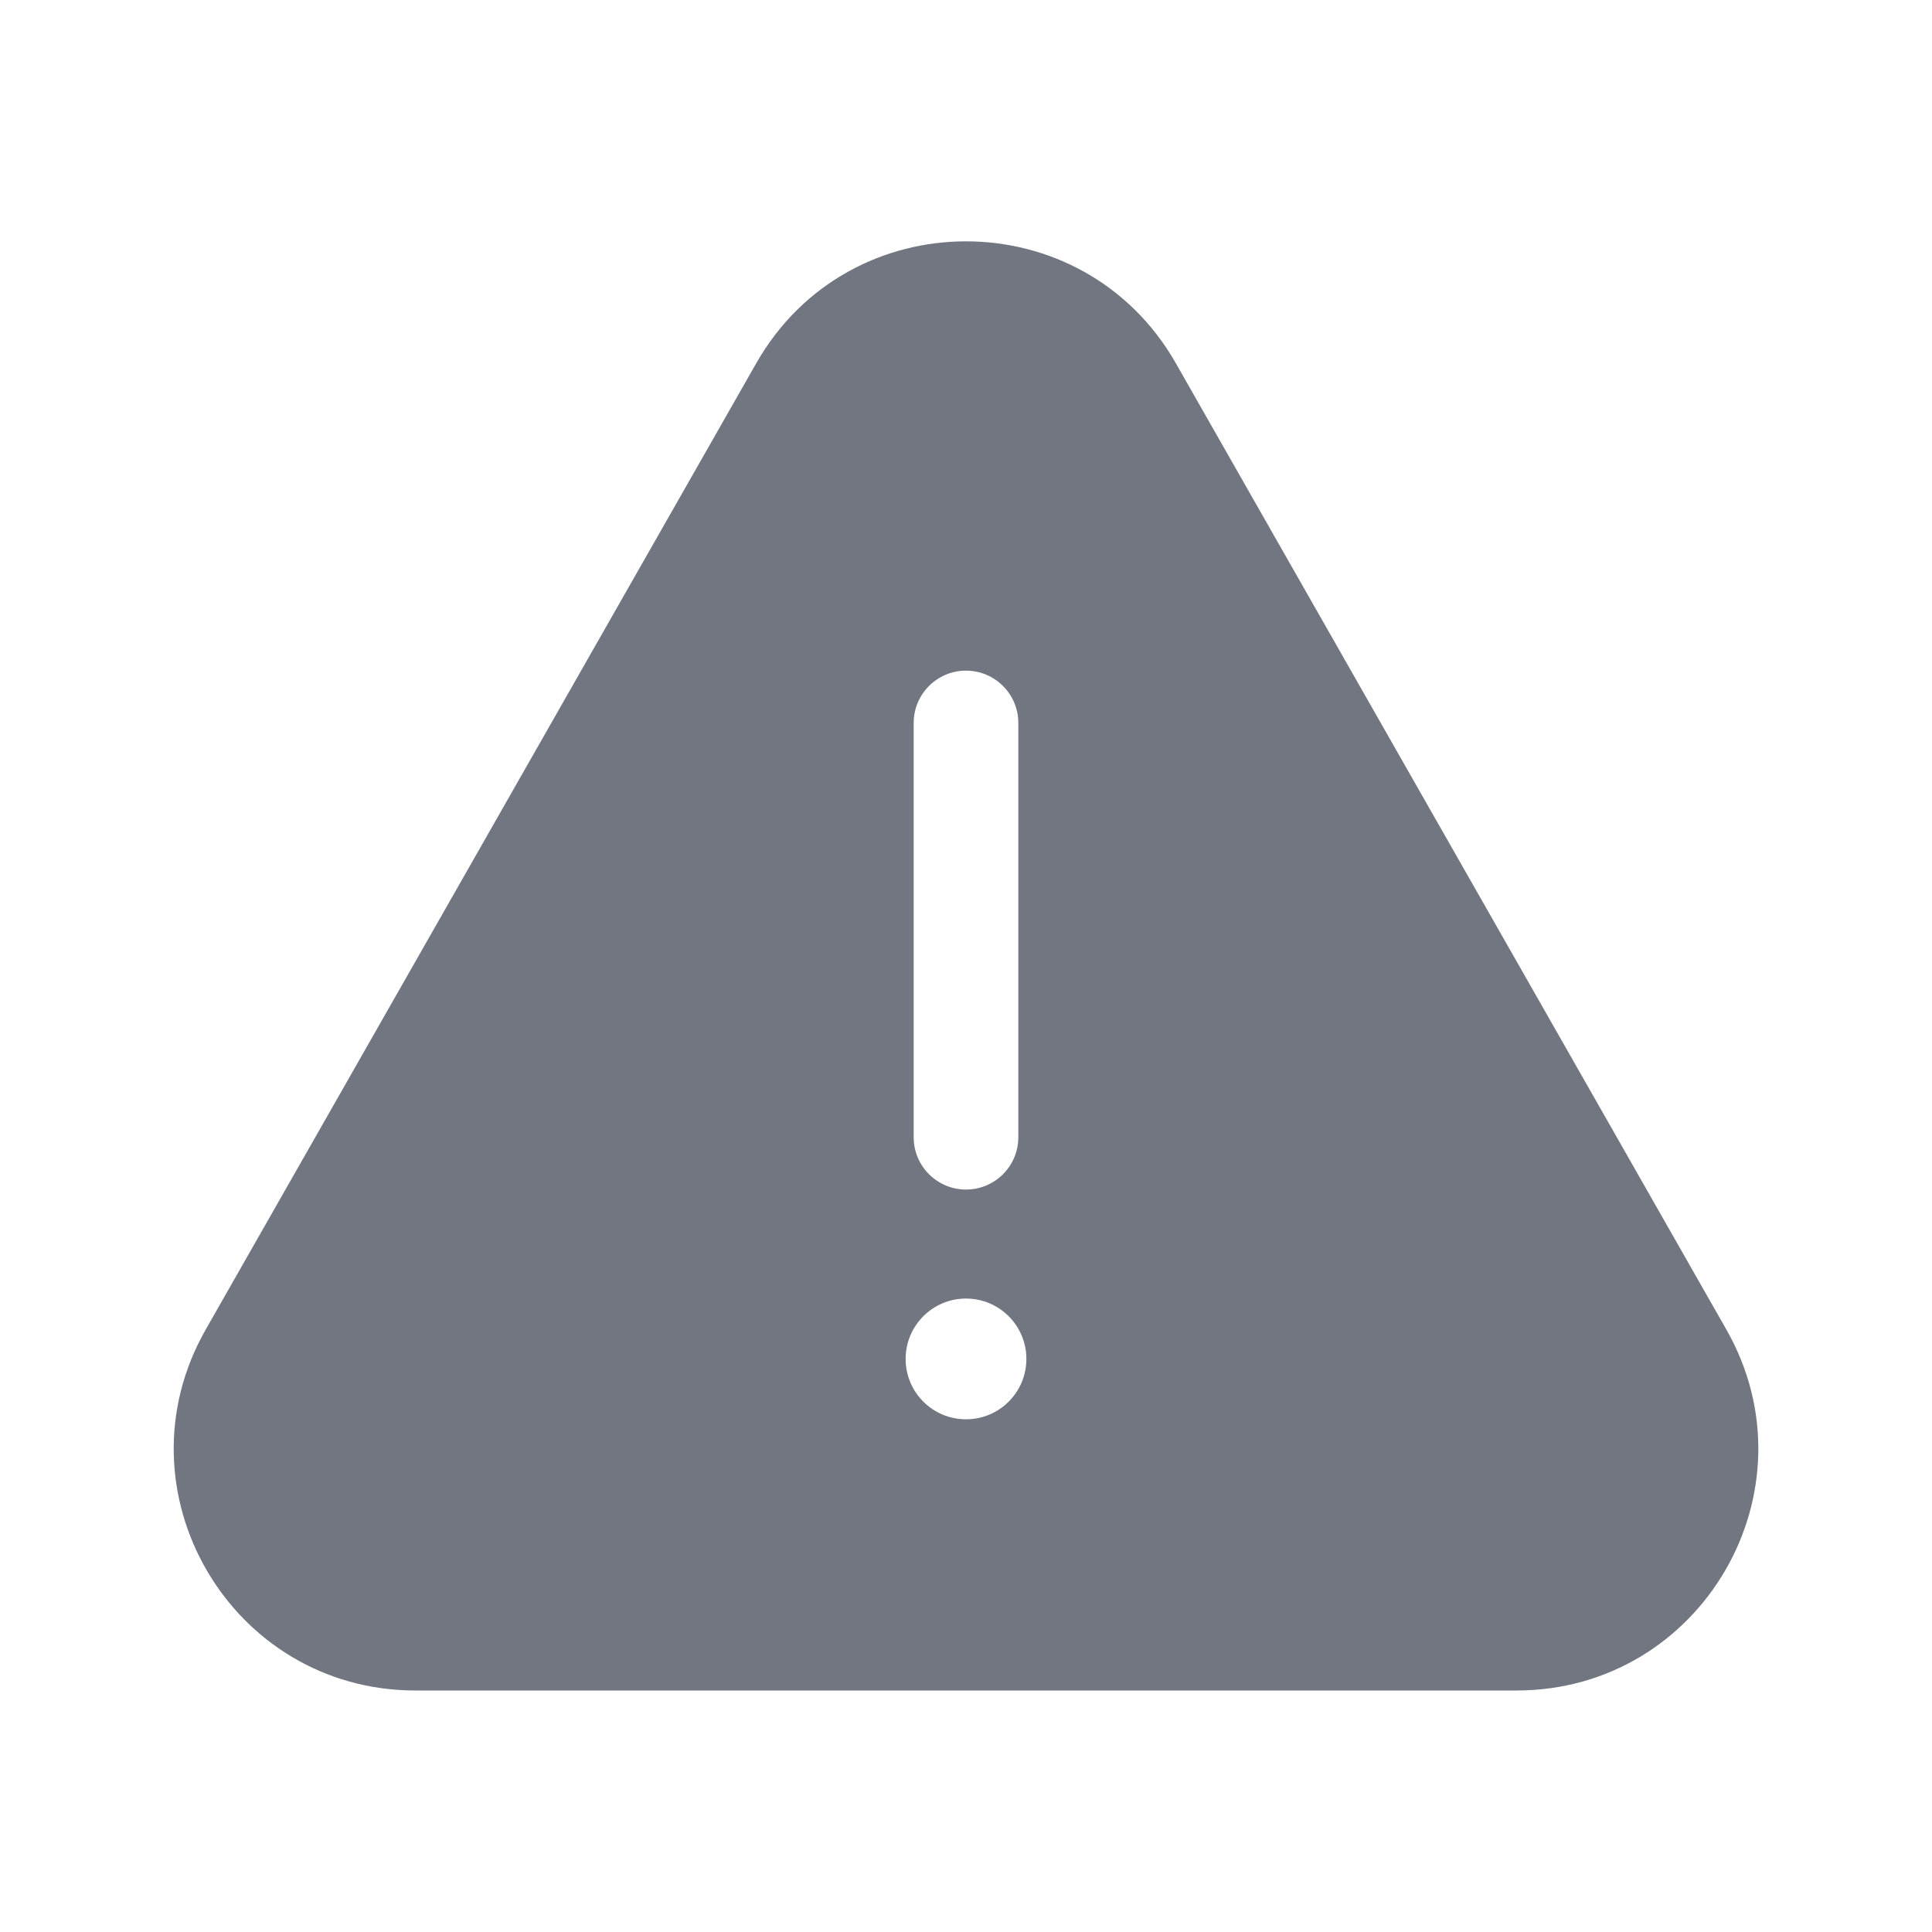
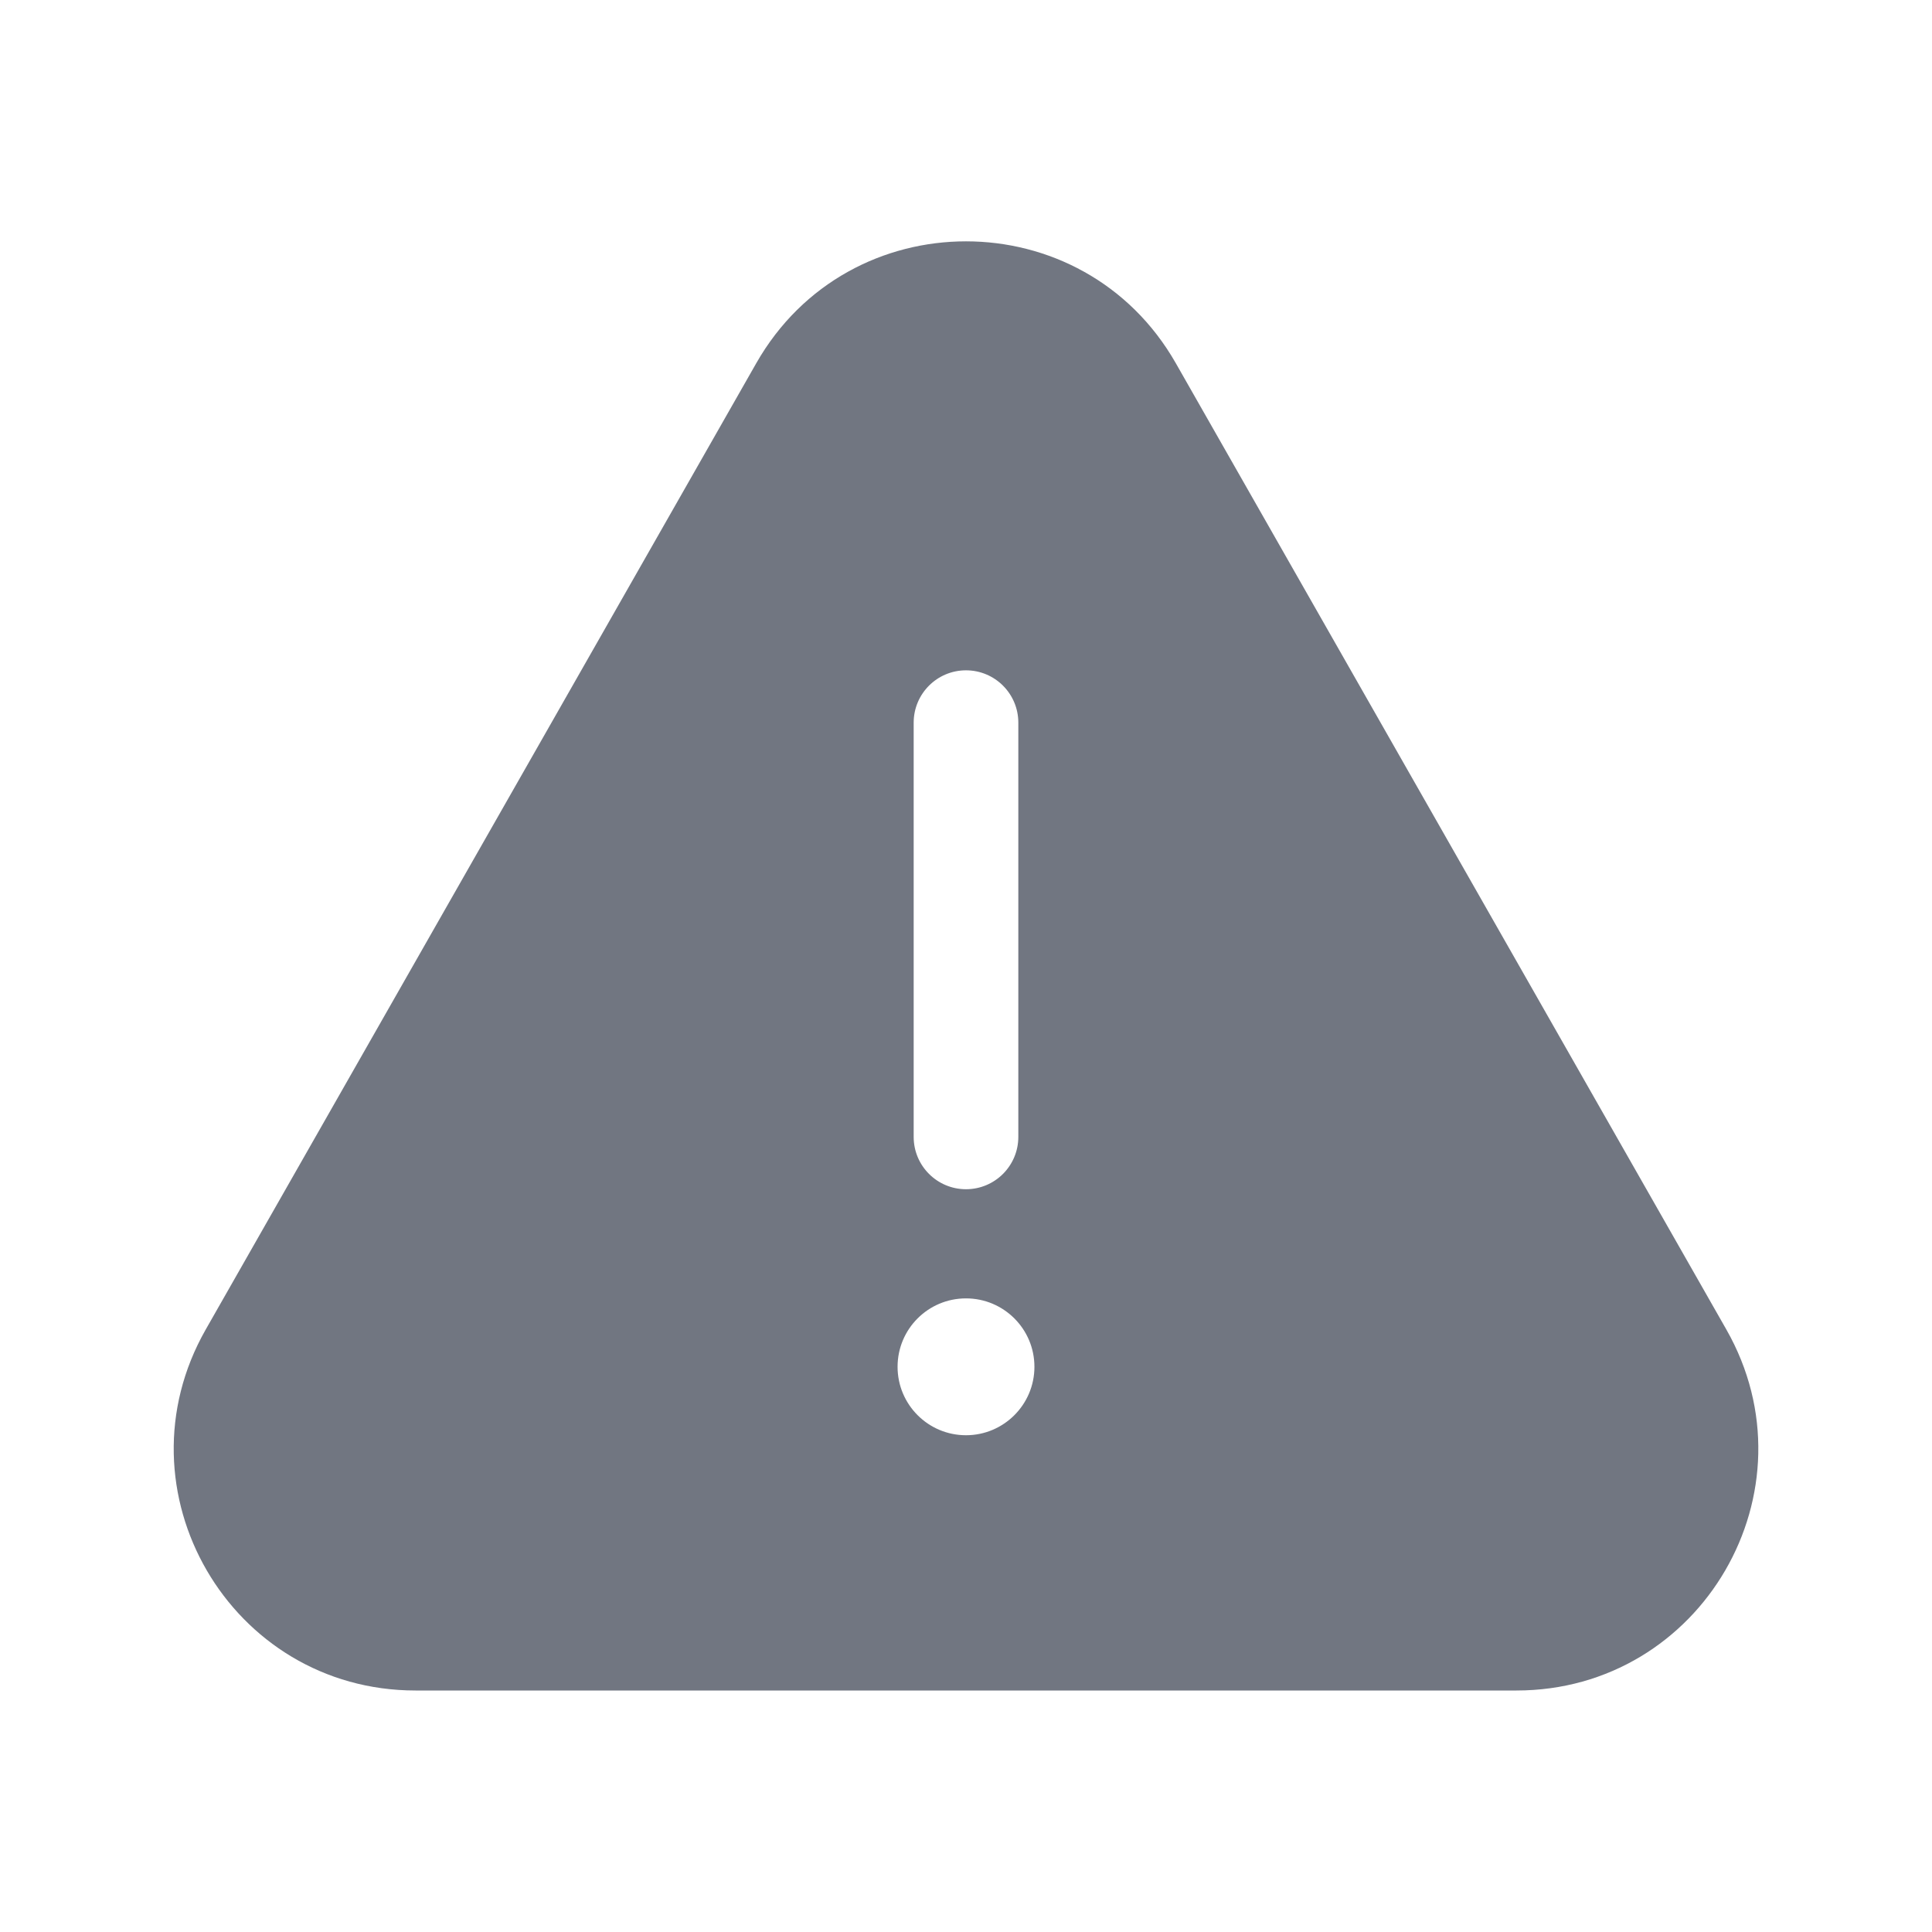
<svg xmlns="http://www.w3.org/2000/svg" width="24" height="24" viewBox="0 0 24 24" fill="none">
-   <path fill-rule="evenodd" clip-rule="evenodd" d="M5.162 21H18.838C21.14 21 22.584 18.515 21.445 16.515L14.607 4.513C13.456 2.493 10.544 2.493 9.394 4.513L2.556 16.515C1.416 18.515 2.86 21 5.162 21ZM12.65 14.127C12.65 14.486 12.359 14.777 12 14.777C11.641 14.777 11.35 14.486 11.35 14.127V8.981C11.35 8.622 11.641 8.331 12 8.331C12.359 8.331 12.65 8.622 12.65 8.981V14.127ZM12.75 16.881C12.75 17.296 12.414 17.631 12 17.631C11.586 17.631 11.25 17.296 11.25 16.881C11.25 16.467 11.586 16.131 12 16.131C12.414 16.131 12.75 16.467 12.75 16.881Z" fill="#717681" />
+   <path fill-rule="evenodd" clip-rule="evenodd" d="M18.838 21H5.162C2.86 21 1.416 18.515 2.556 16.515L9.394 4.513C10.544 2.493 13.456 2.493 14.607 4.513L21.445 16.515C22.584 18.515 21.14 21 18.838 21ZM12.65 14.123C12.65 14.482 12.359 14.773 12 14.773C11.641 14.773 11.35 14.482 11.35 14.123V8.977C11.35 8.618 11.641 8.327 12 8.327C12.359 8.327 12.65 8.618 12.65 8.977V14.123ZM12 17.829C12.469 17.829 12.85 17.448 12.85 16.979C12.85 16.509 12.469 16.129 12 16.129C11.53 16.129 11.15 16.509 11.15 16.979C11.15 17.448 11.53 17.829 12 17.829Z" fill="#717681" />
</svg>
